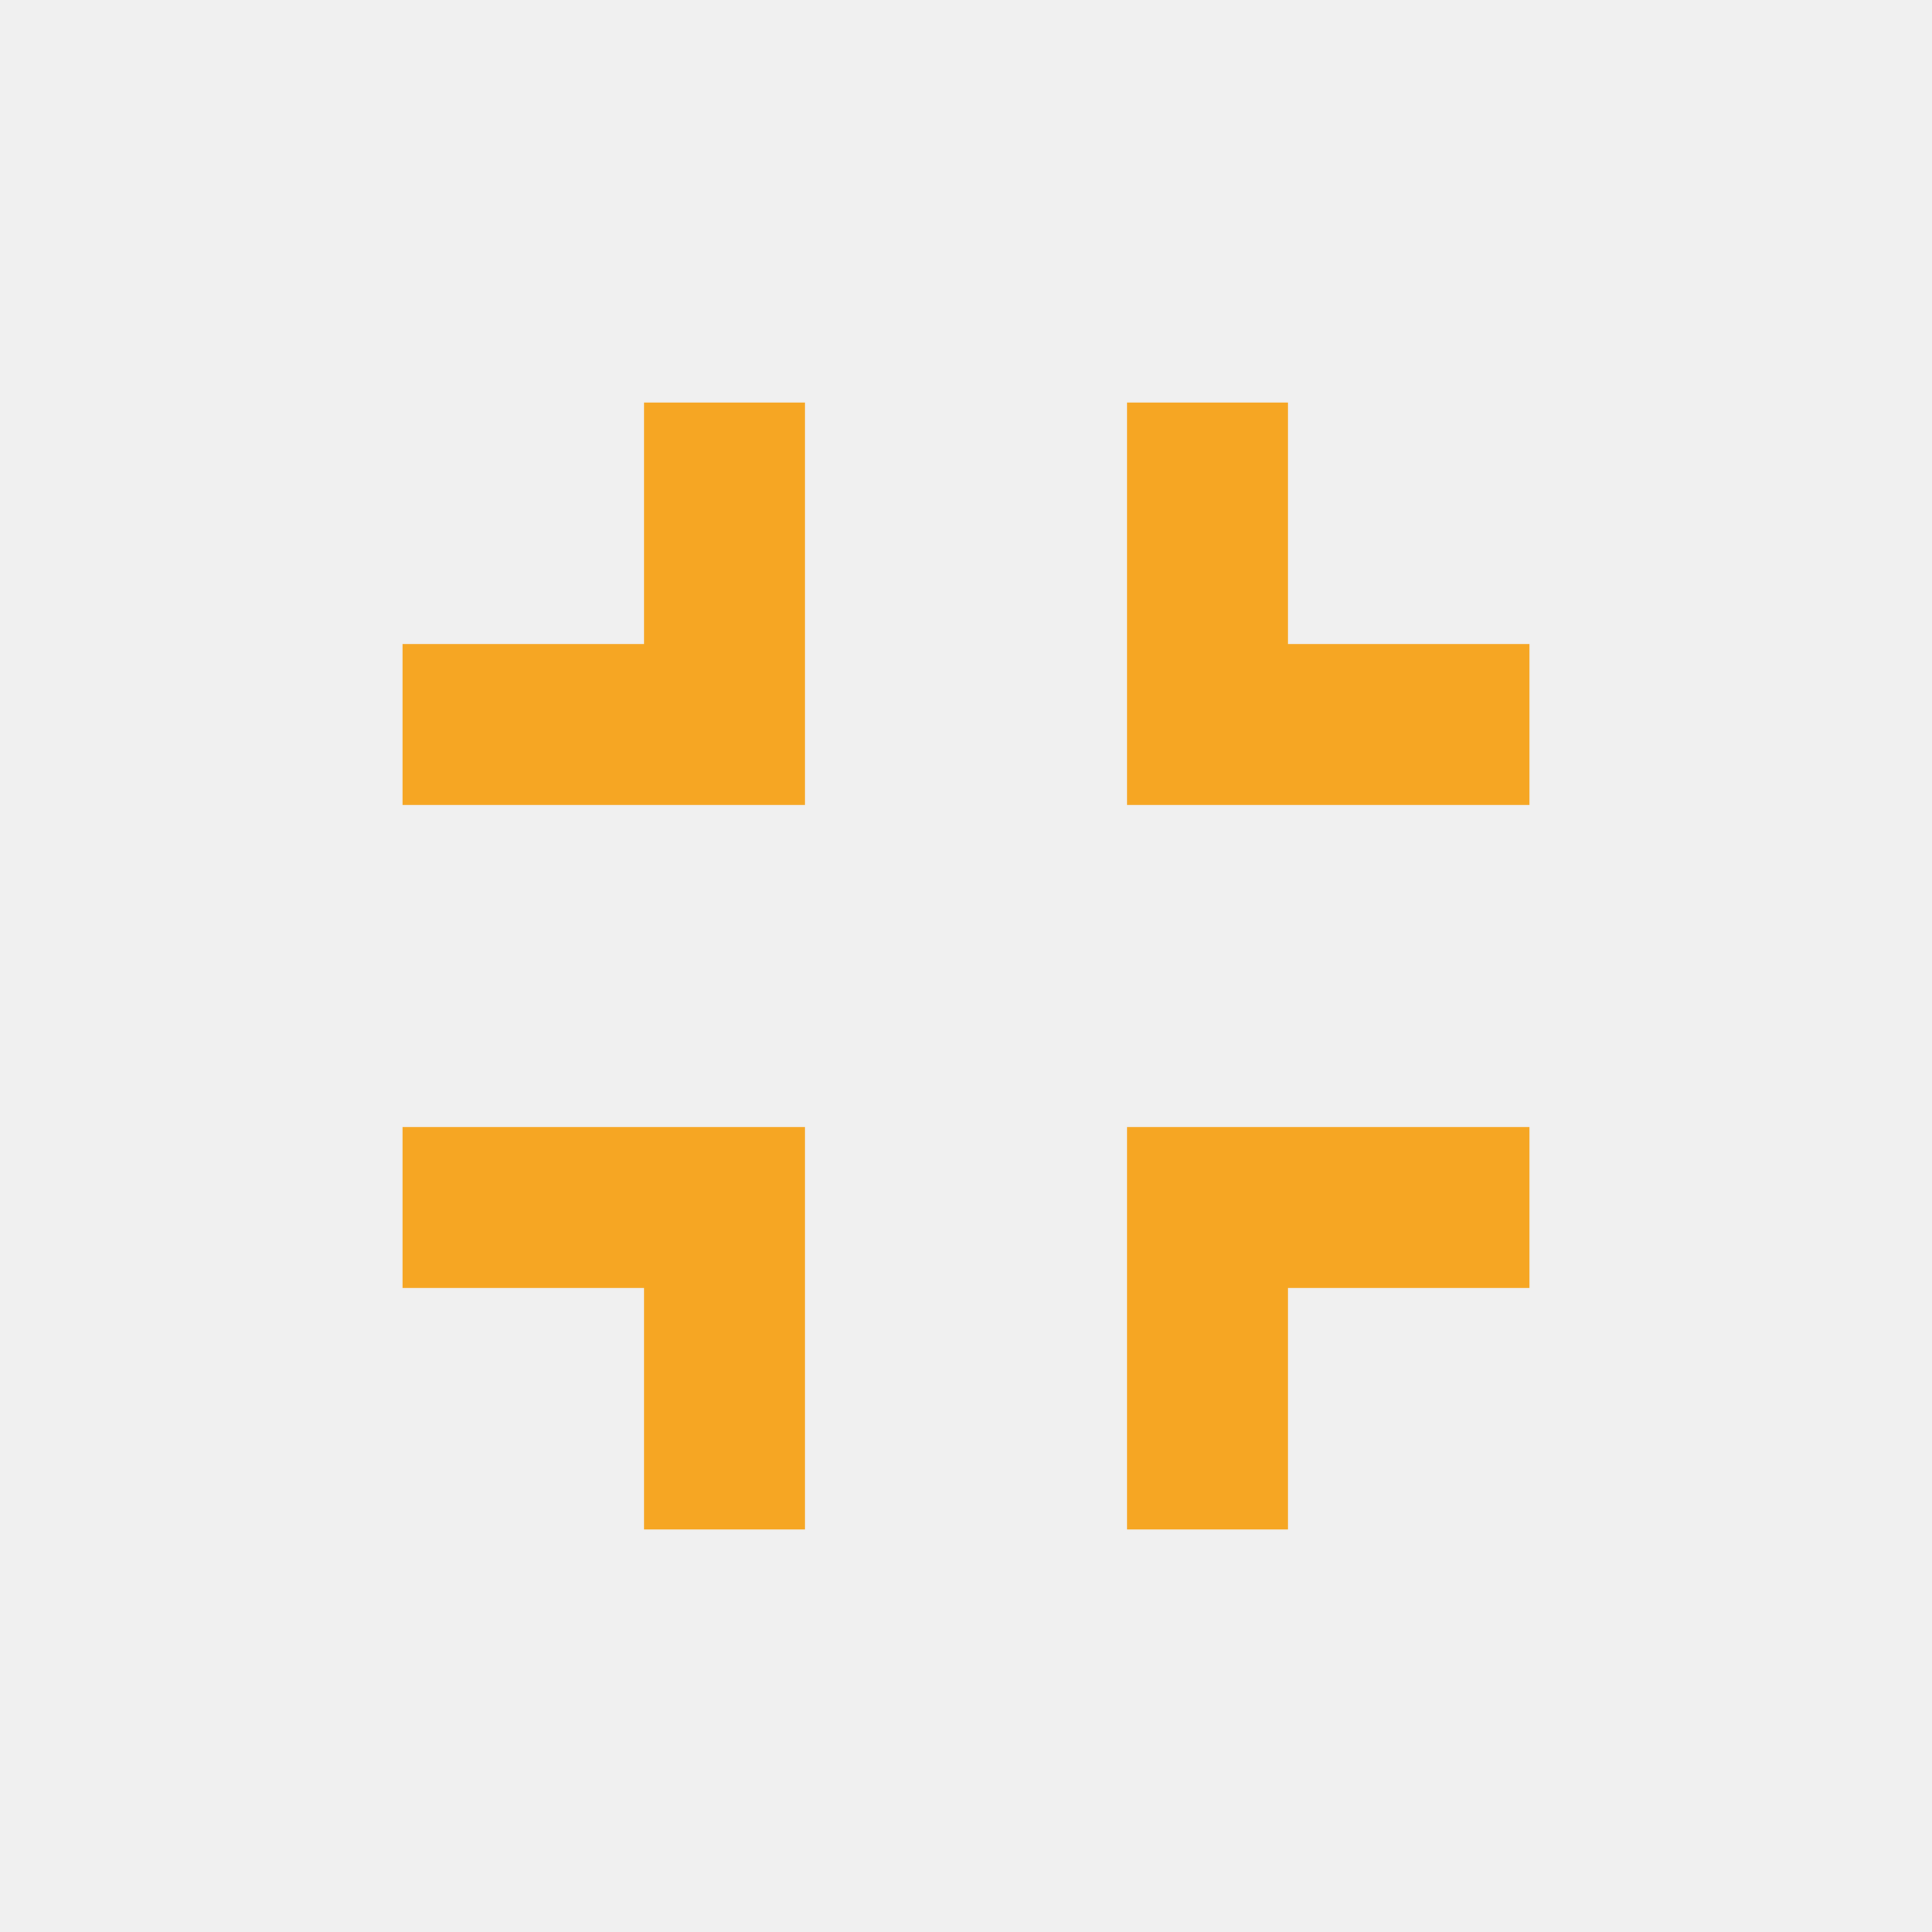
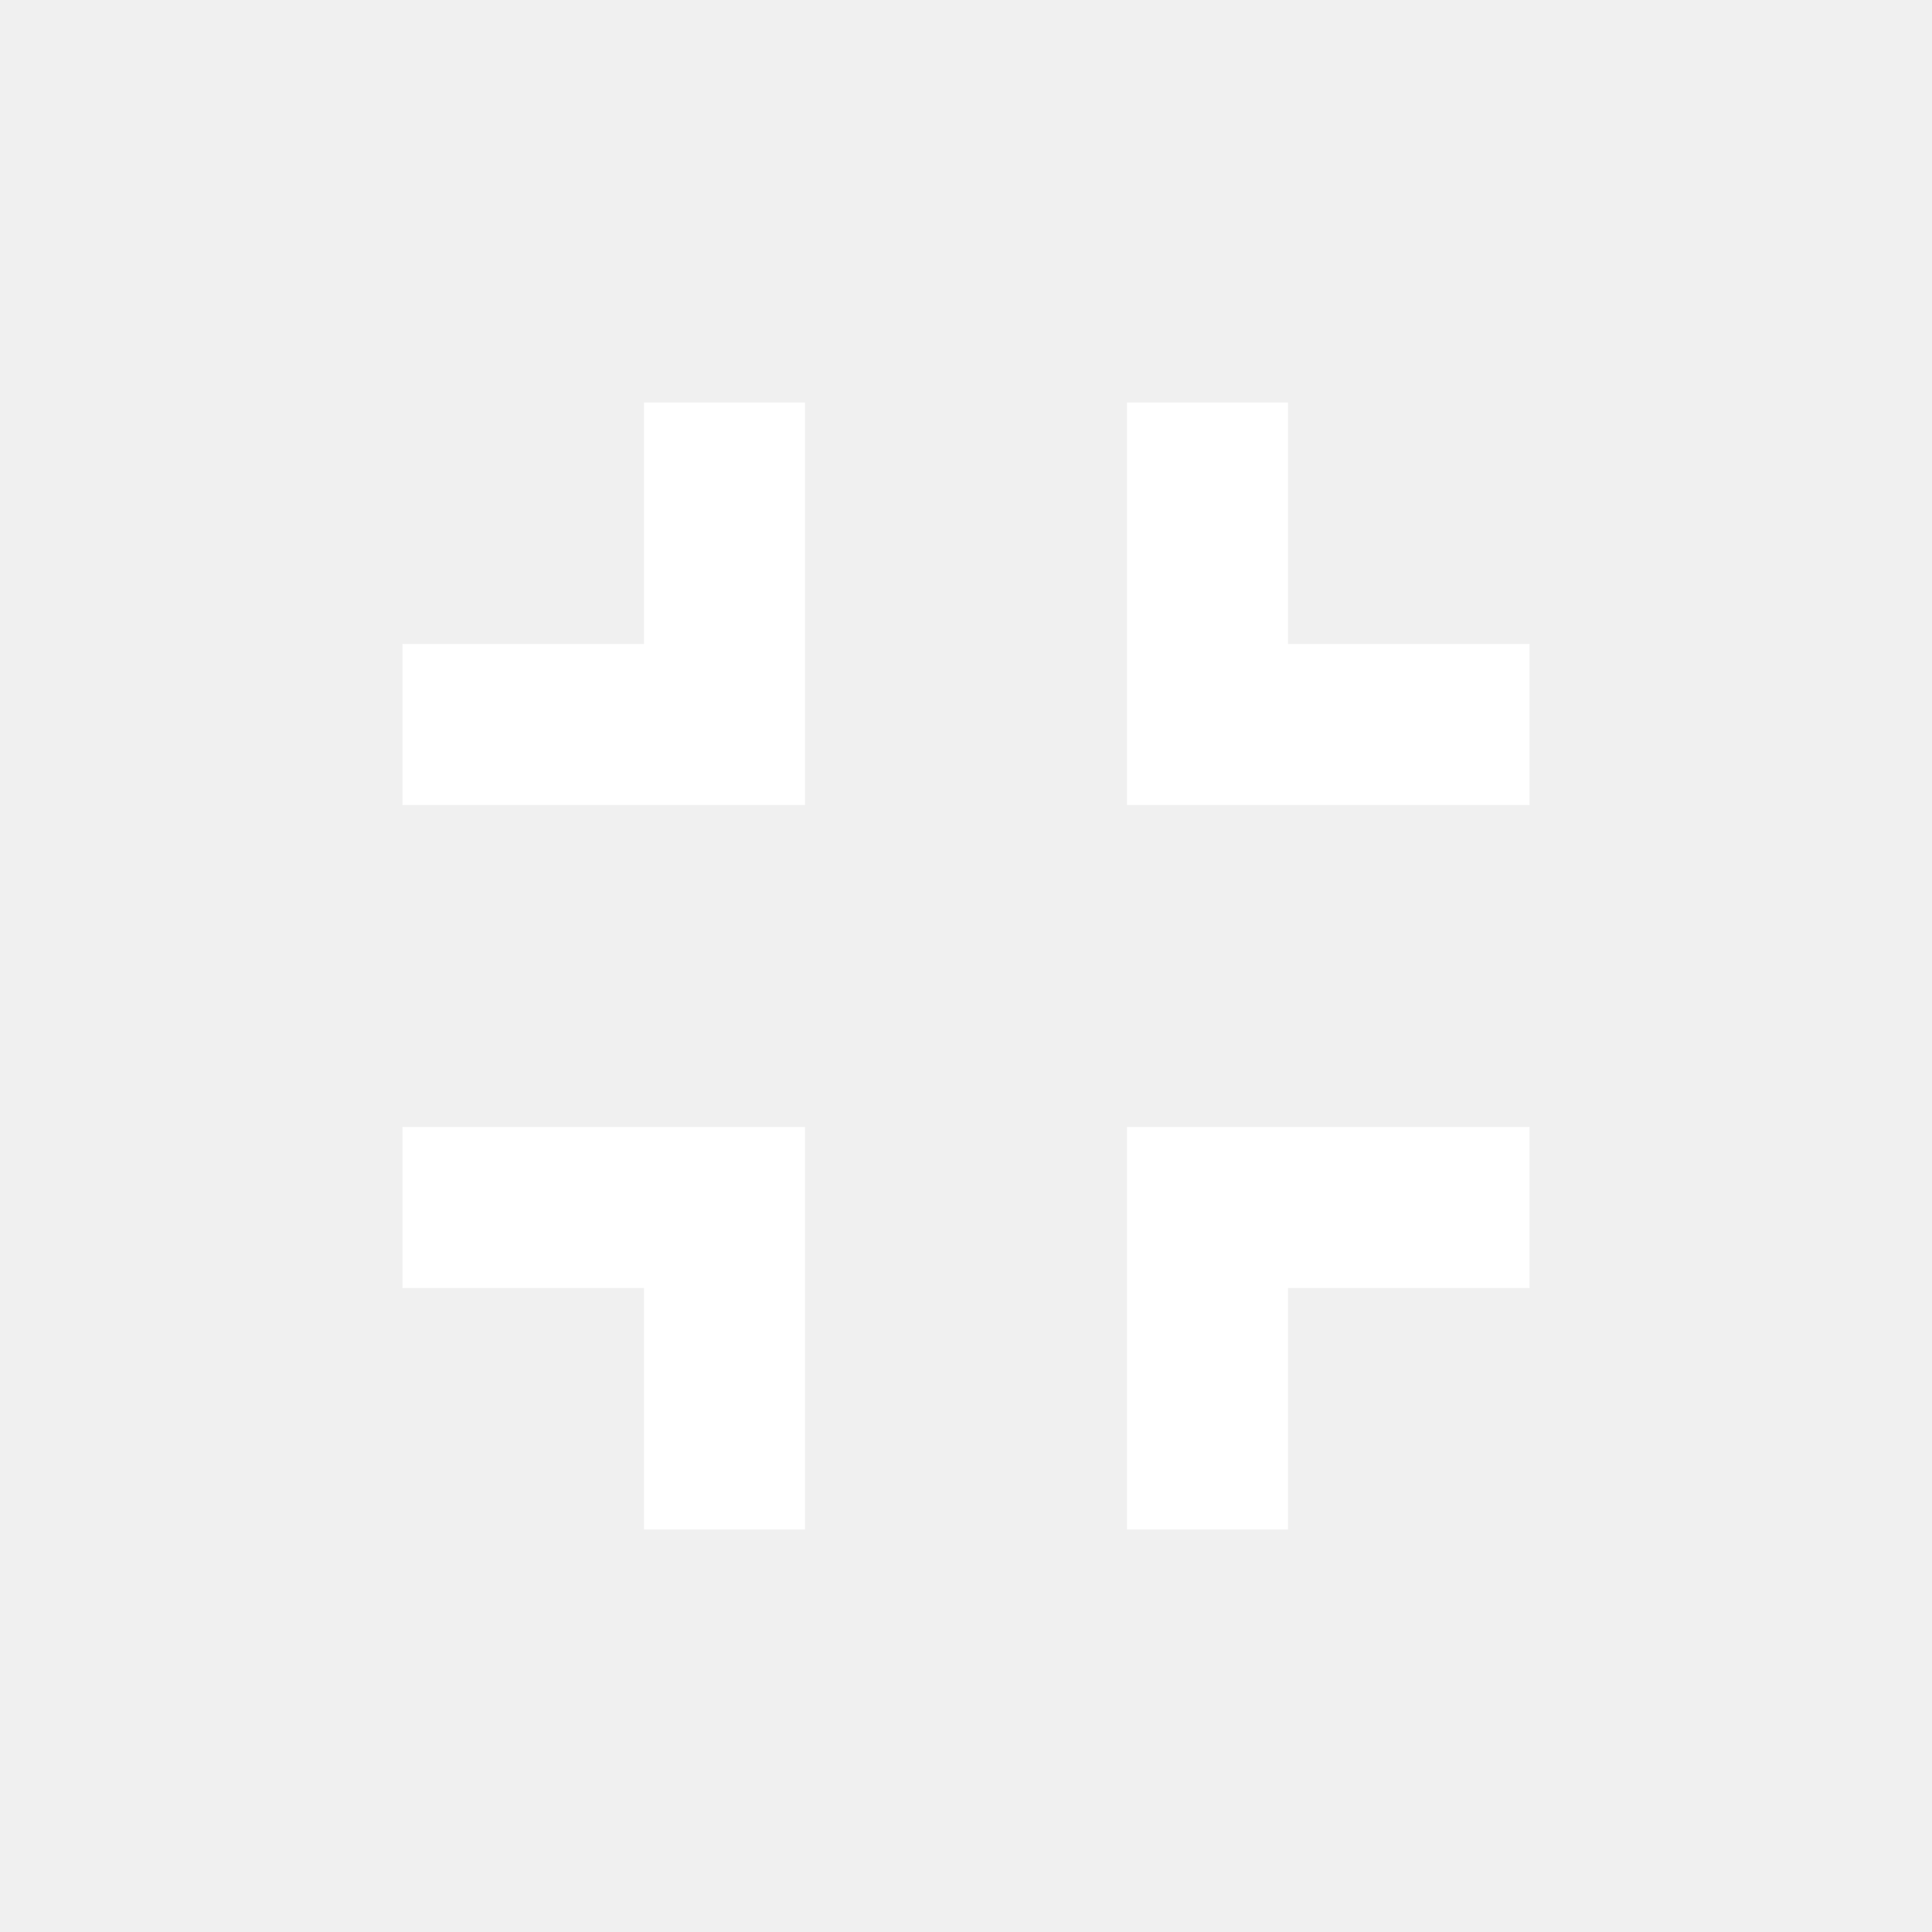
- <svg xmlns="http://www.w3.org/2000/svg" fill="#f6a623" height="24" viewBox="0 0 24 24" width="24">
+ <svg xmlns="http://www.w3.org/2000/svg" fill="#FFF" height="24" viewBox="0 0 24 24" width="24">
  <path d="M0 0h24v24H0z" fill="none" />
  <path d="M5 16h3v3h2v-5H5v2zm3-8H5v2h5V5H8v3zm6 11h2v-3h3v-2h-5v5zm2-11V5h-2v5h5V8h-3z" />
</svg>
